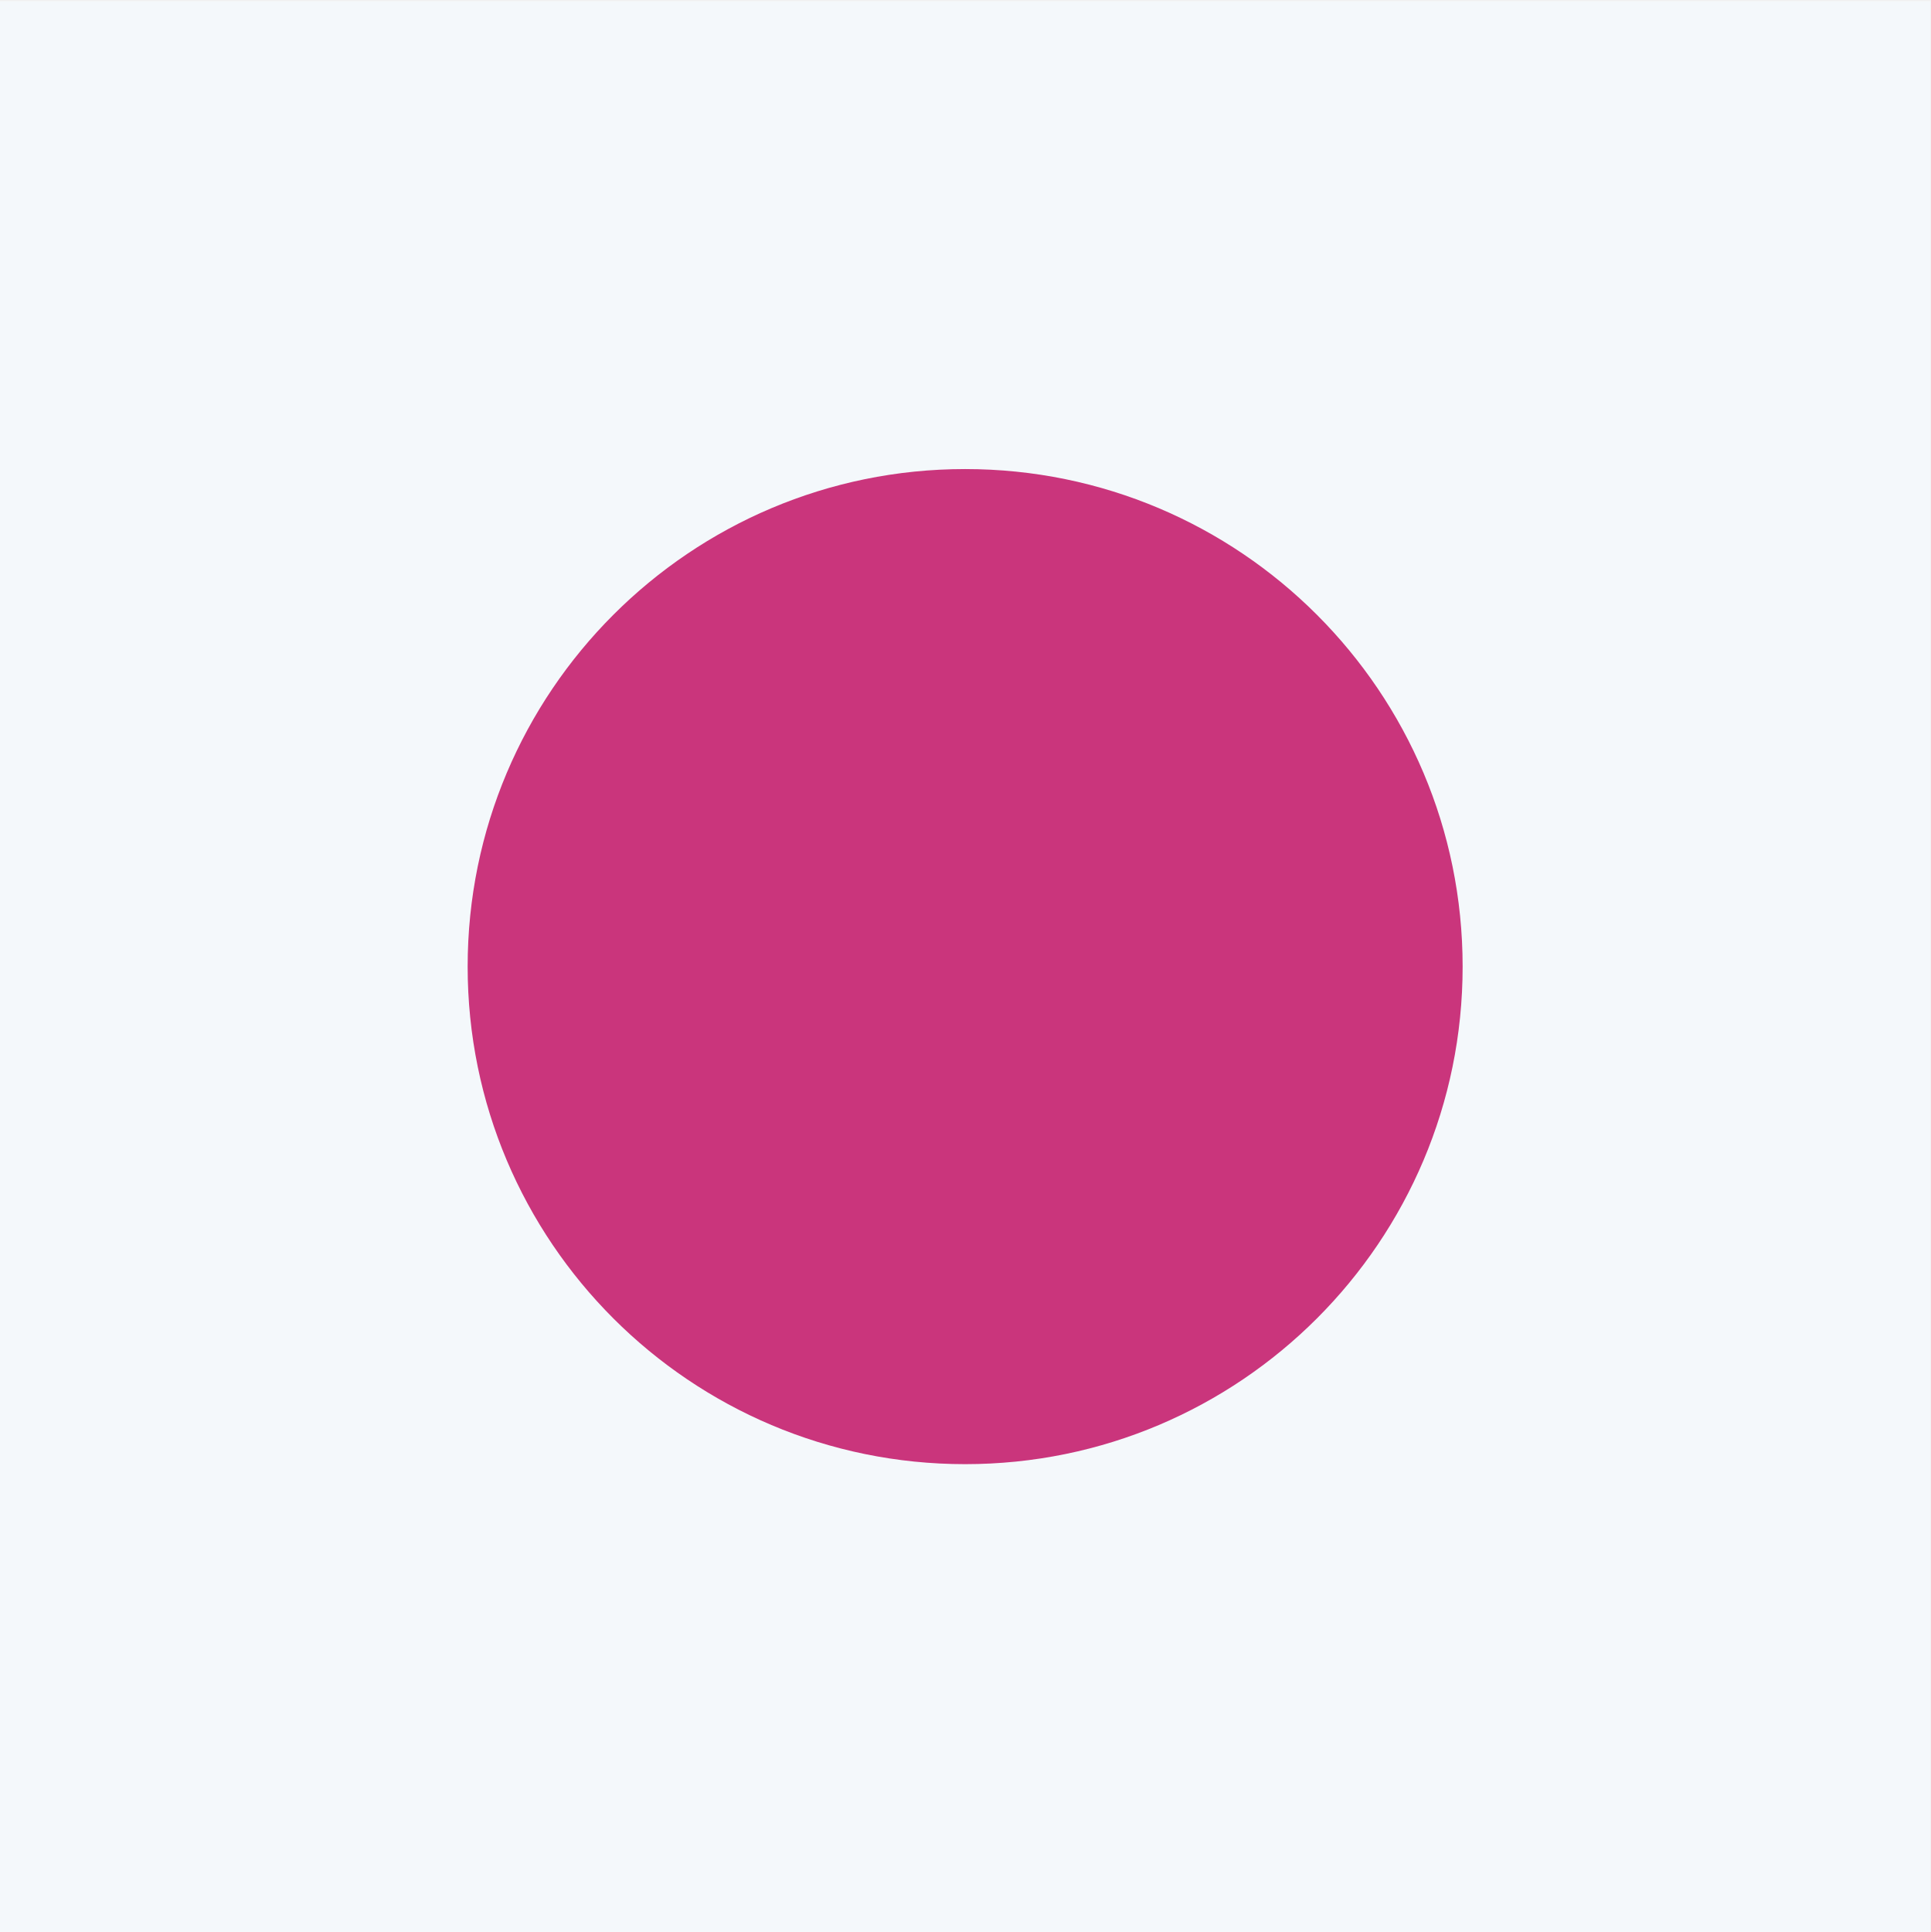
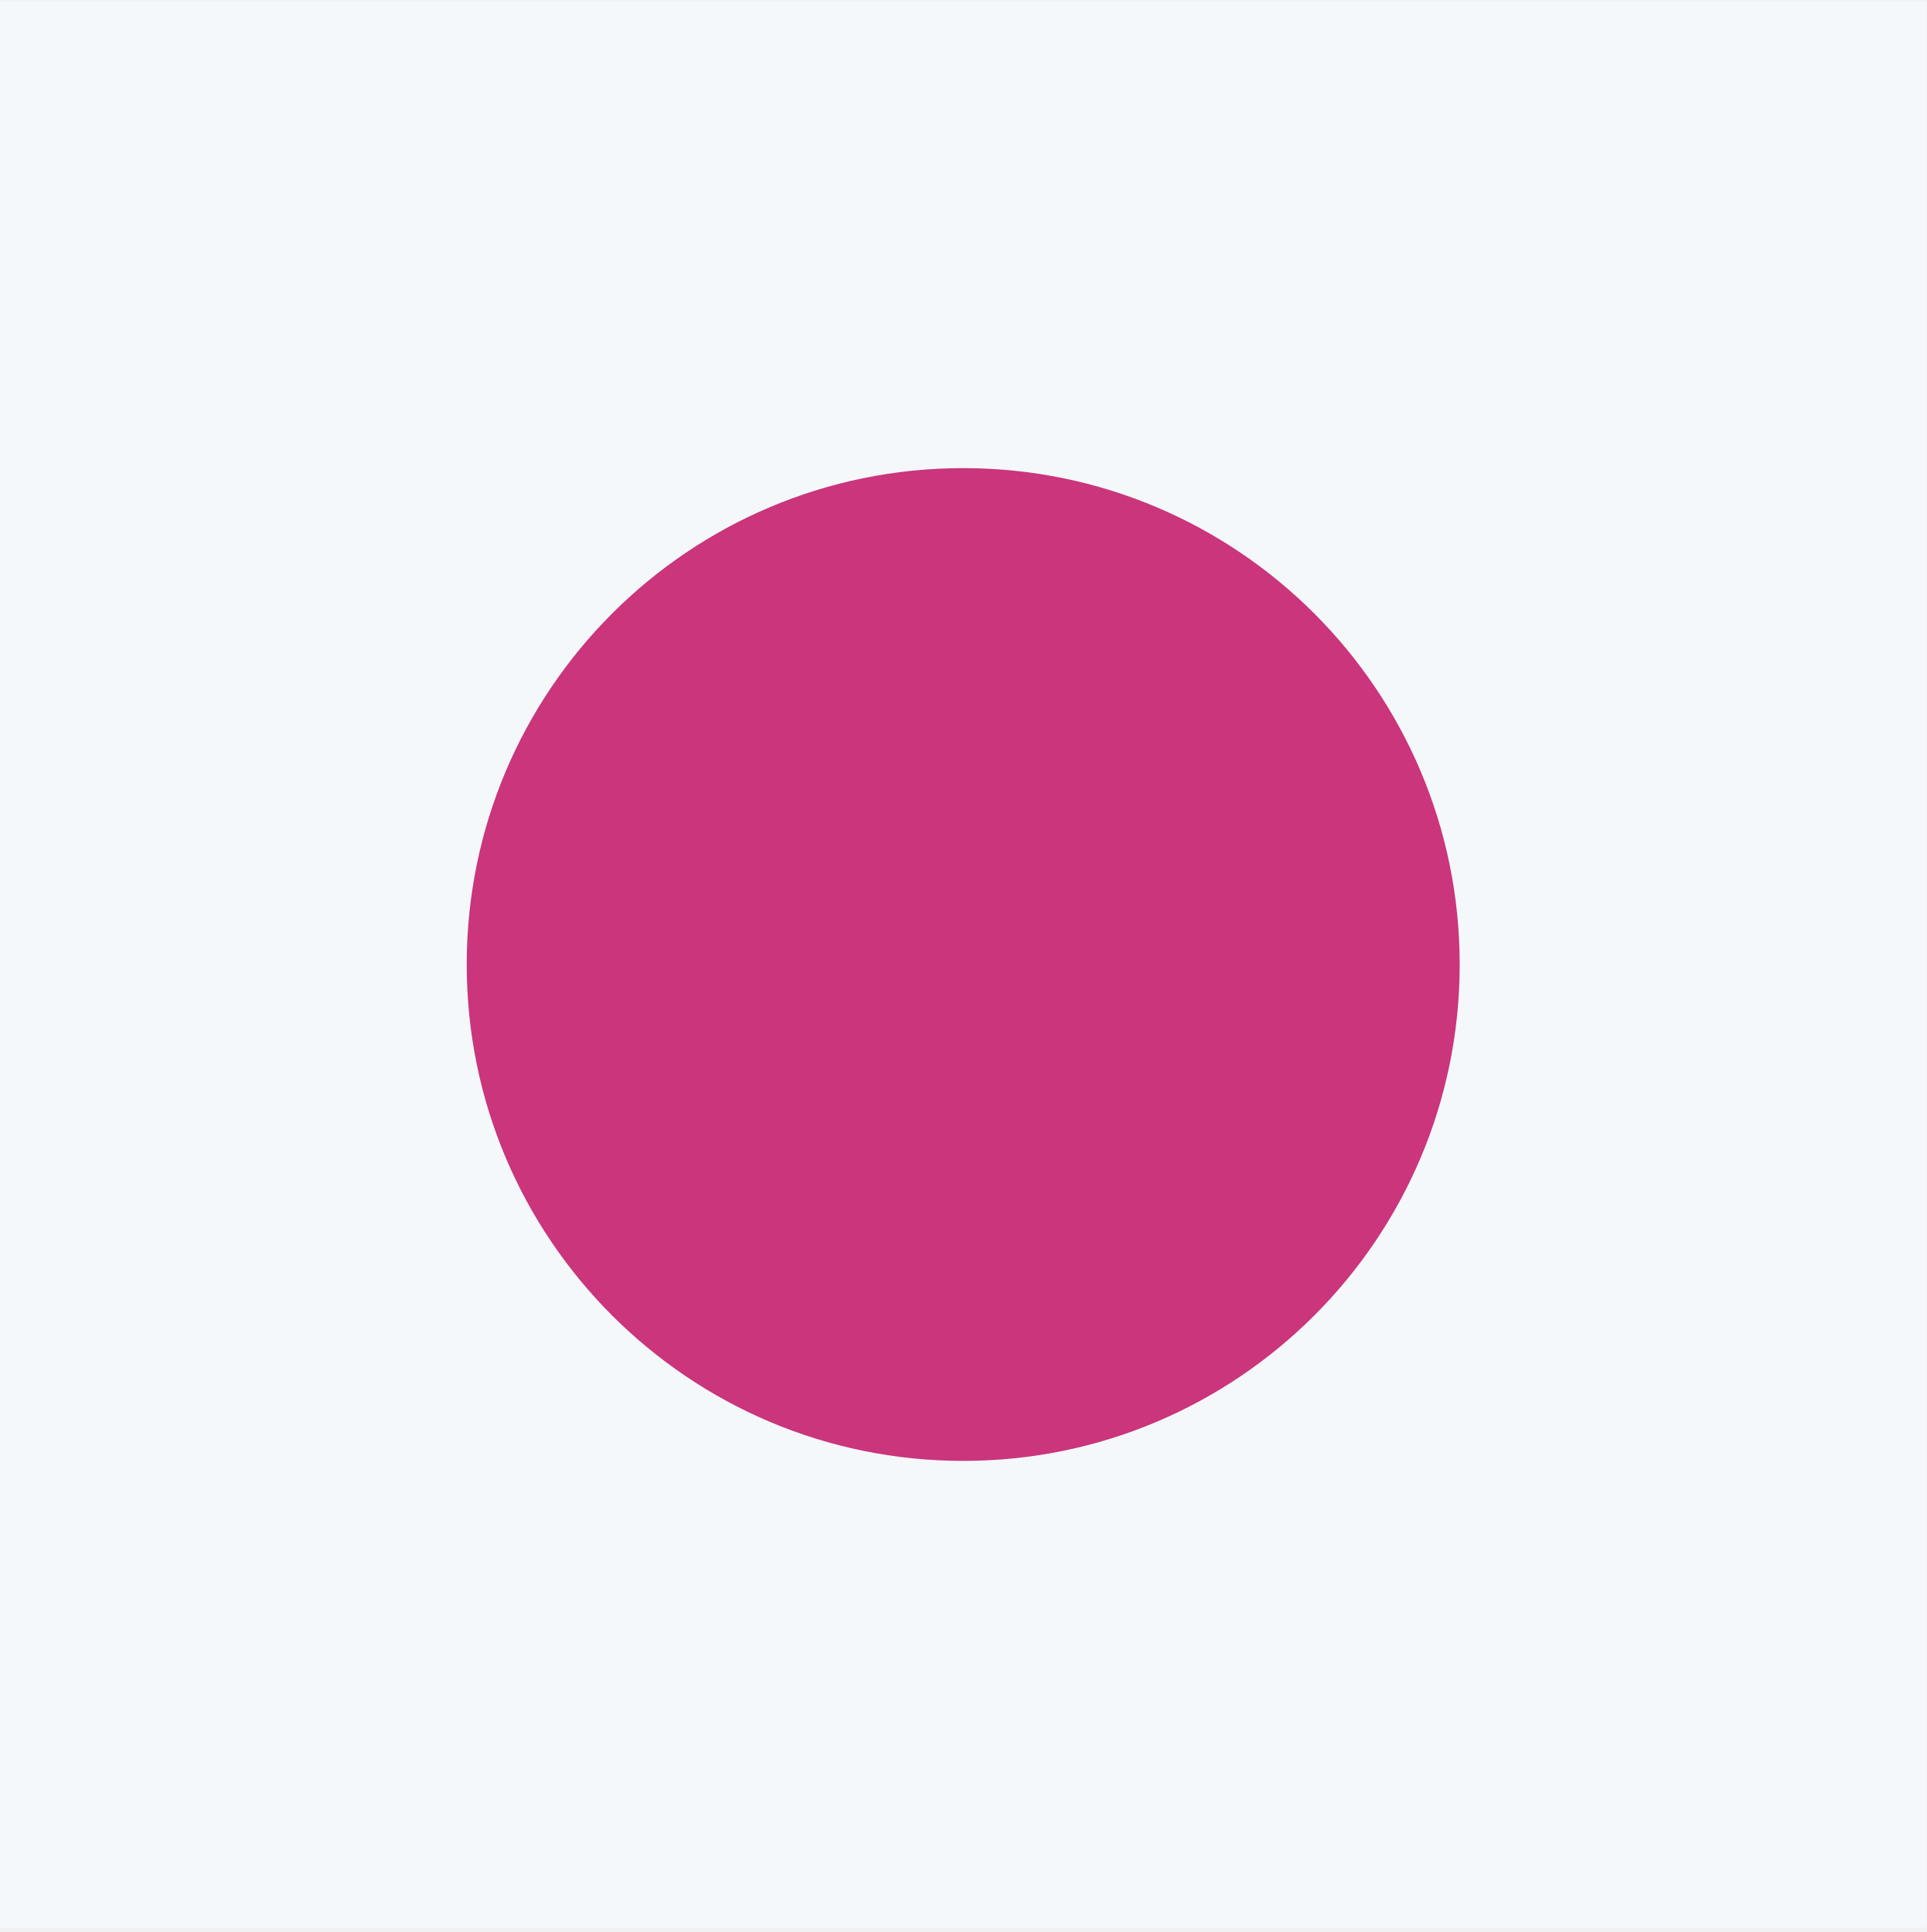
- <svg xmlns="http://www.w3.org/2000/svg" width="1280" height="1281" viewBox="0 0 1280 1281" fill="none">
-   <g clip-path="url(#clip0_1137_5140)">
-     <path d="M1920 0.896H0V1280.9H1920V0.896Z" fill="white" />
-     <rect x="-0.002" y="0.895" width="1280" height="1280" fill="#F4F8FB" />
-     <circle cx="640.005" cy="640.903" r="329.897" transform="rotate(90 640.005 640.903)" fill="#CA357C" />
+ <svg xmlns="http://www.w3.org/2000/svg" width="320" height="321" viewBox="0 0 320 321" fill="none">
+   <g clip-path="url(#clip0_1535_2044)">
+     <path d="M480 0.25H0V320.25H480V0.25Z" fill="white" />
+     <rect y="0.25" width="320" height="320" fill="#F4F8FB" />
+     <circle cx="160.002" cy="160.252" r="82.474" transform="rotate(90 160.002 160.252)" fill="#CA357C" />
  </g>
  <defs>
-     <clipPath id="clip0_1137_5140">
-       <rect width="1280" height="1280" fill="white" transform="translate(0 0.895508)" />
+     <clipPath id="clip0_1535_2044">
+       <rect width="320" height="320" fill="white" transform="translate(0 0.25)" />
    </clipPath>
  </defs>
</svg>
